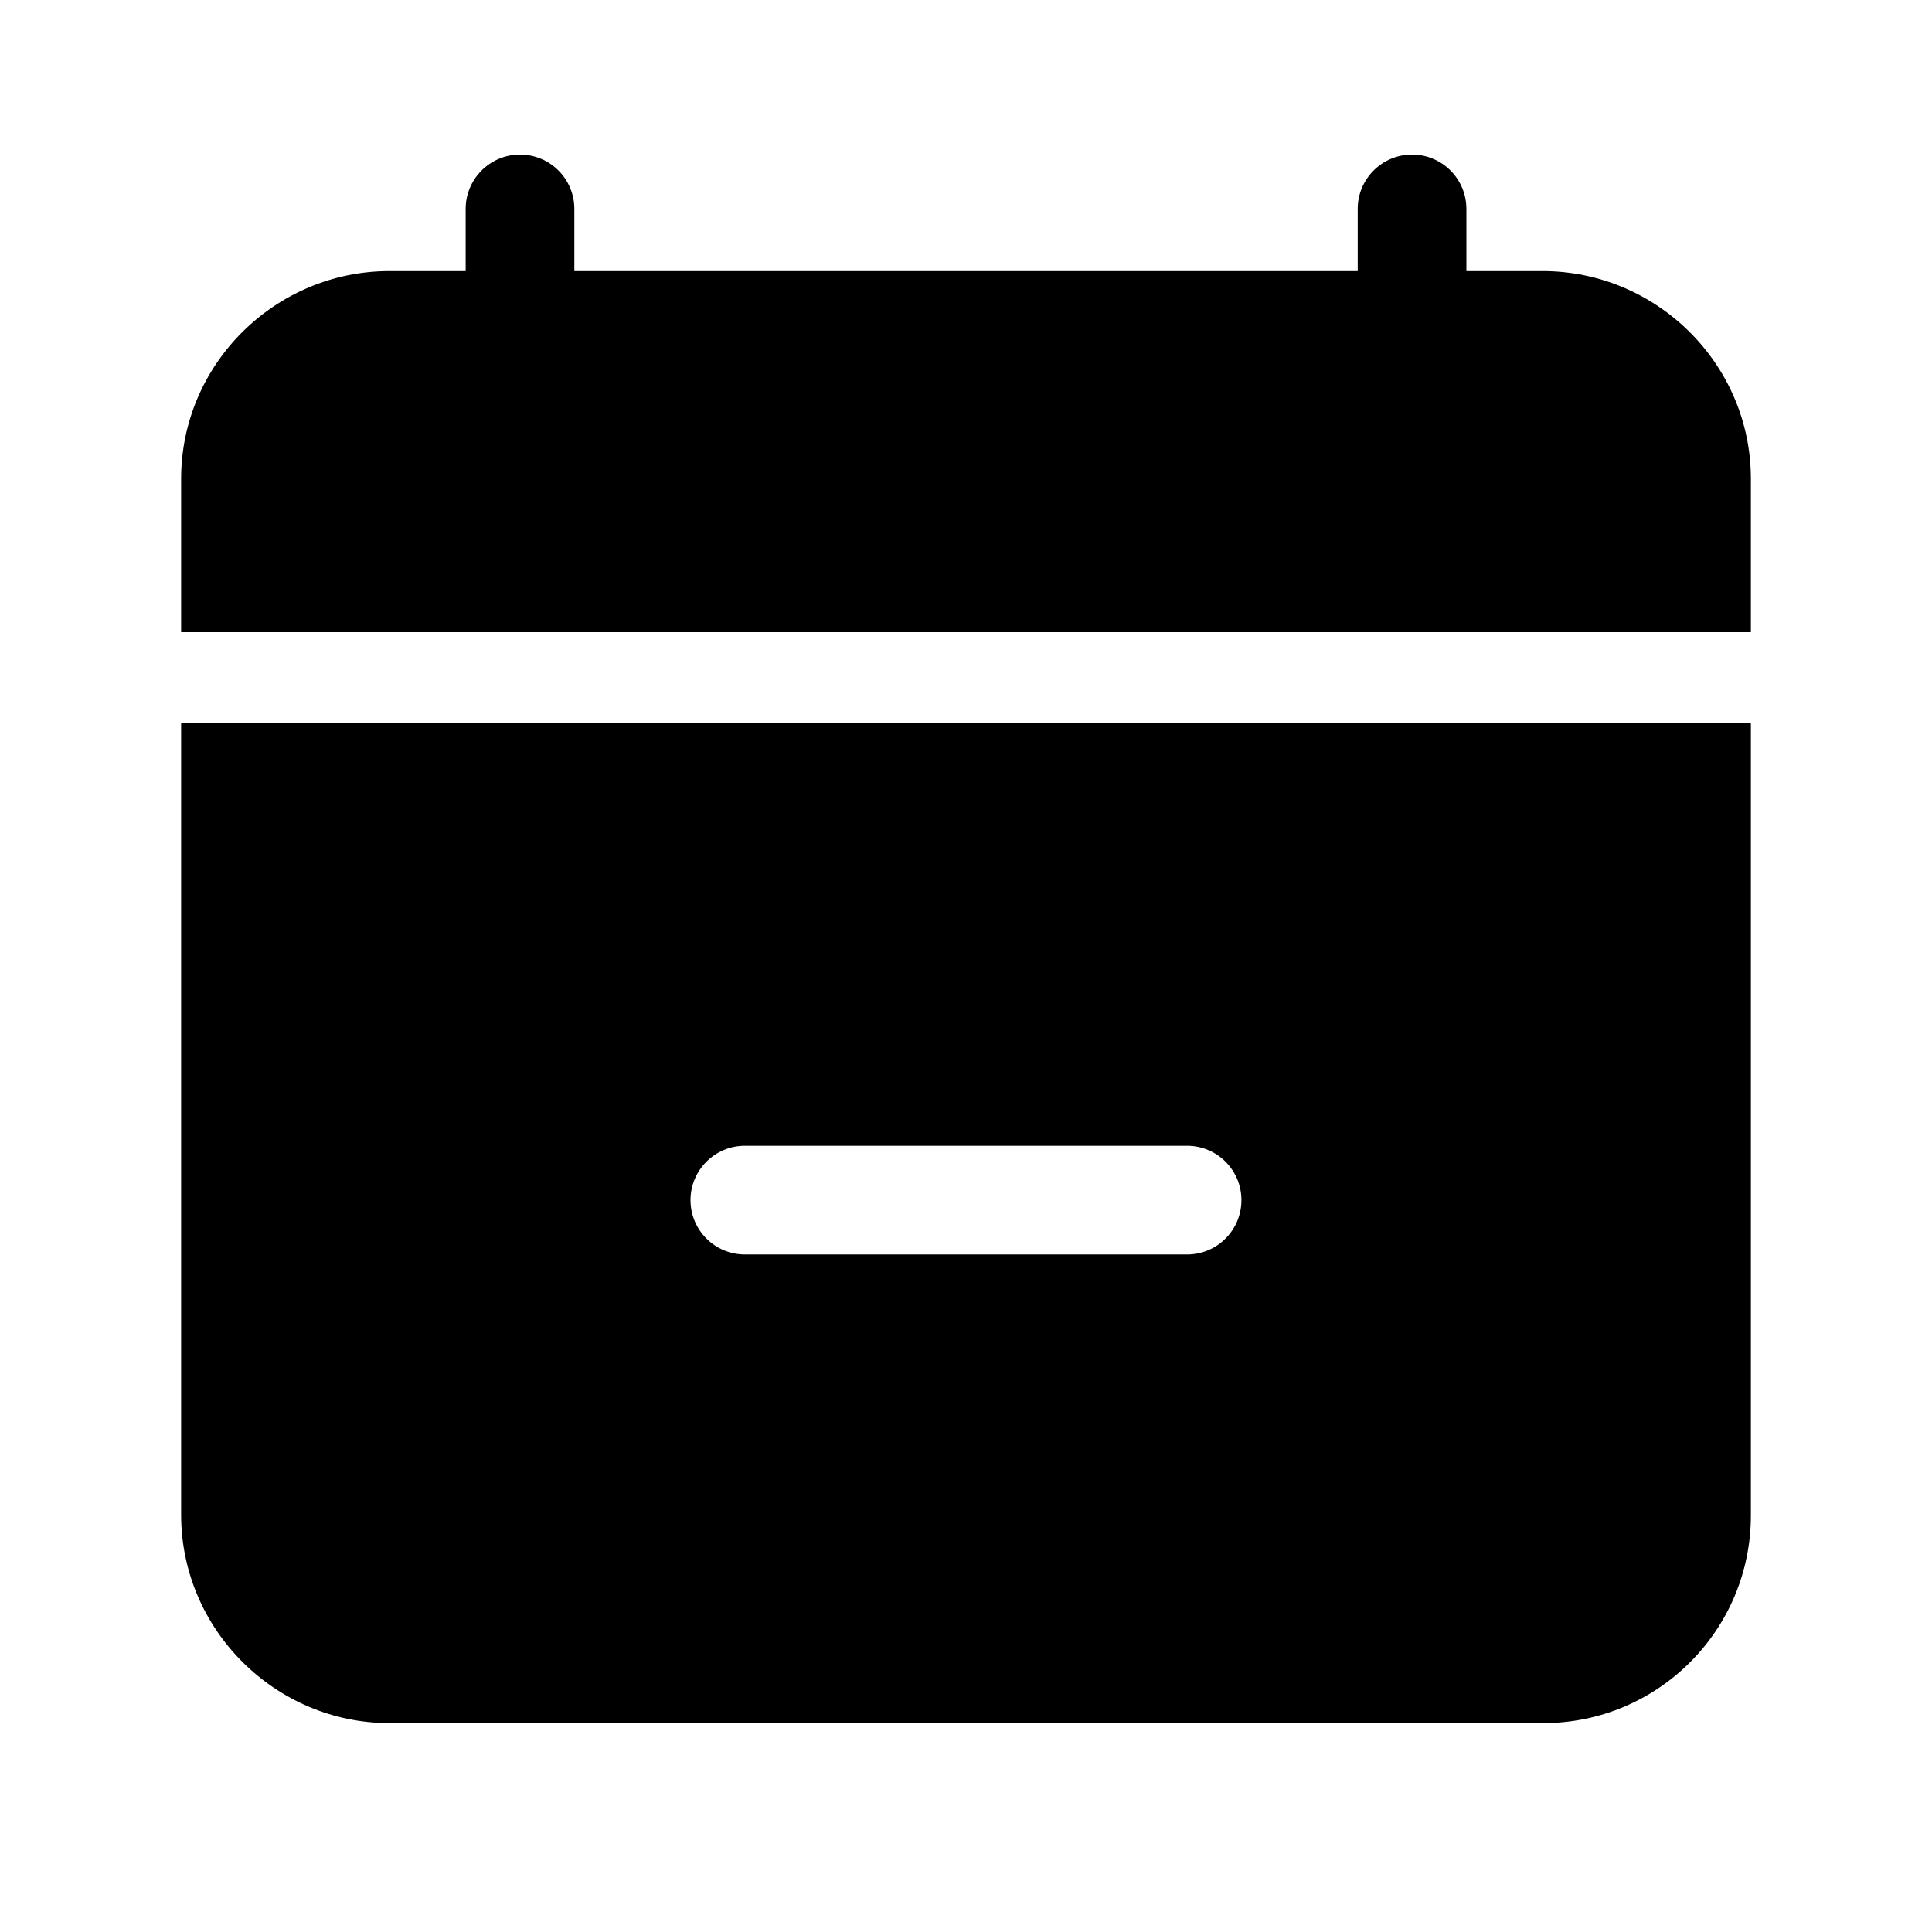
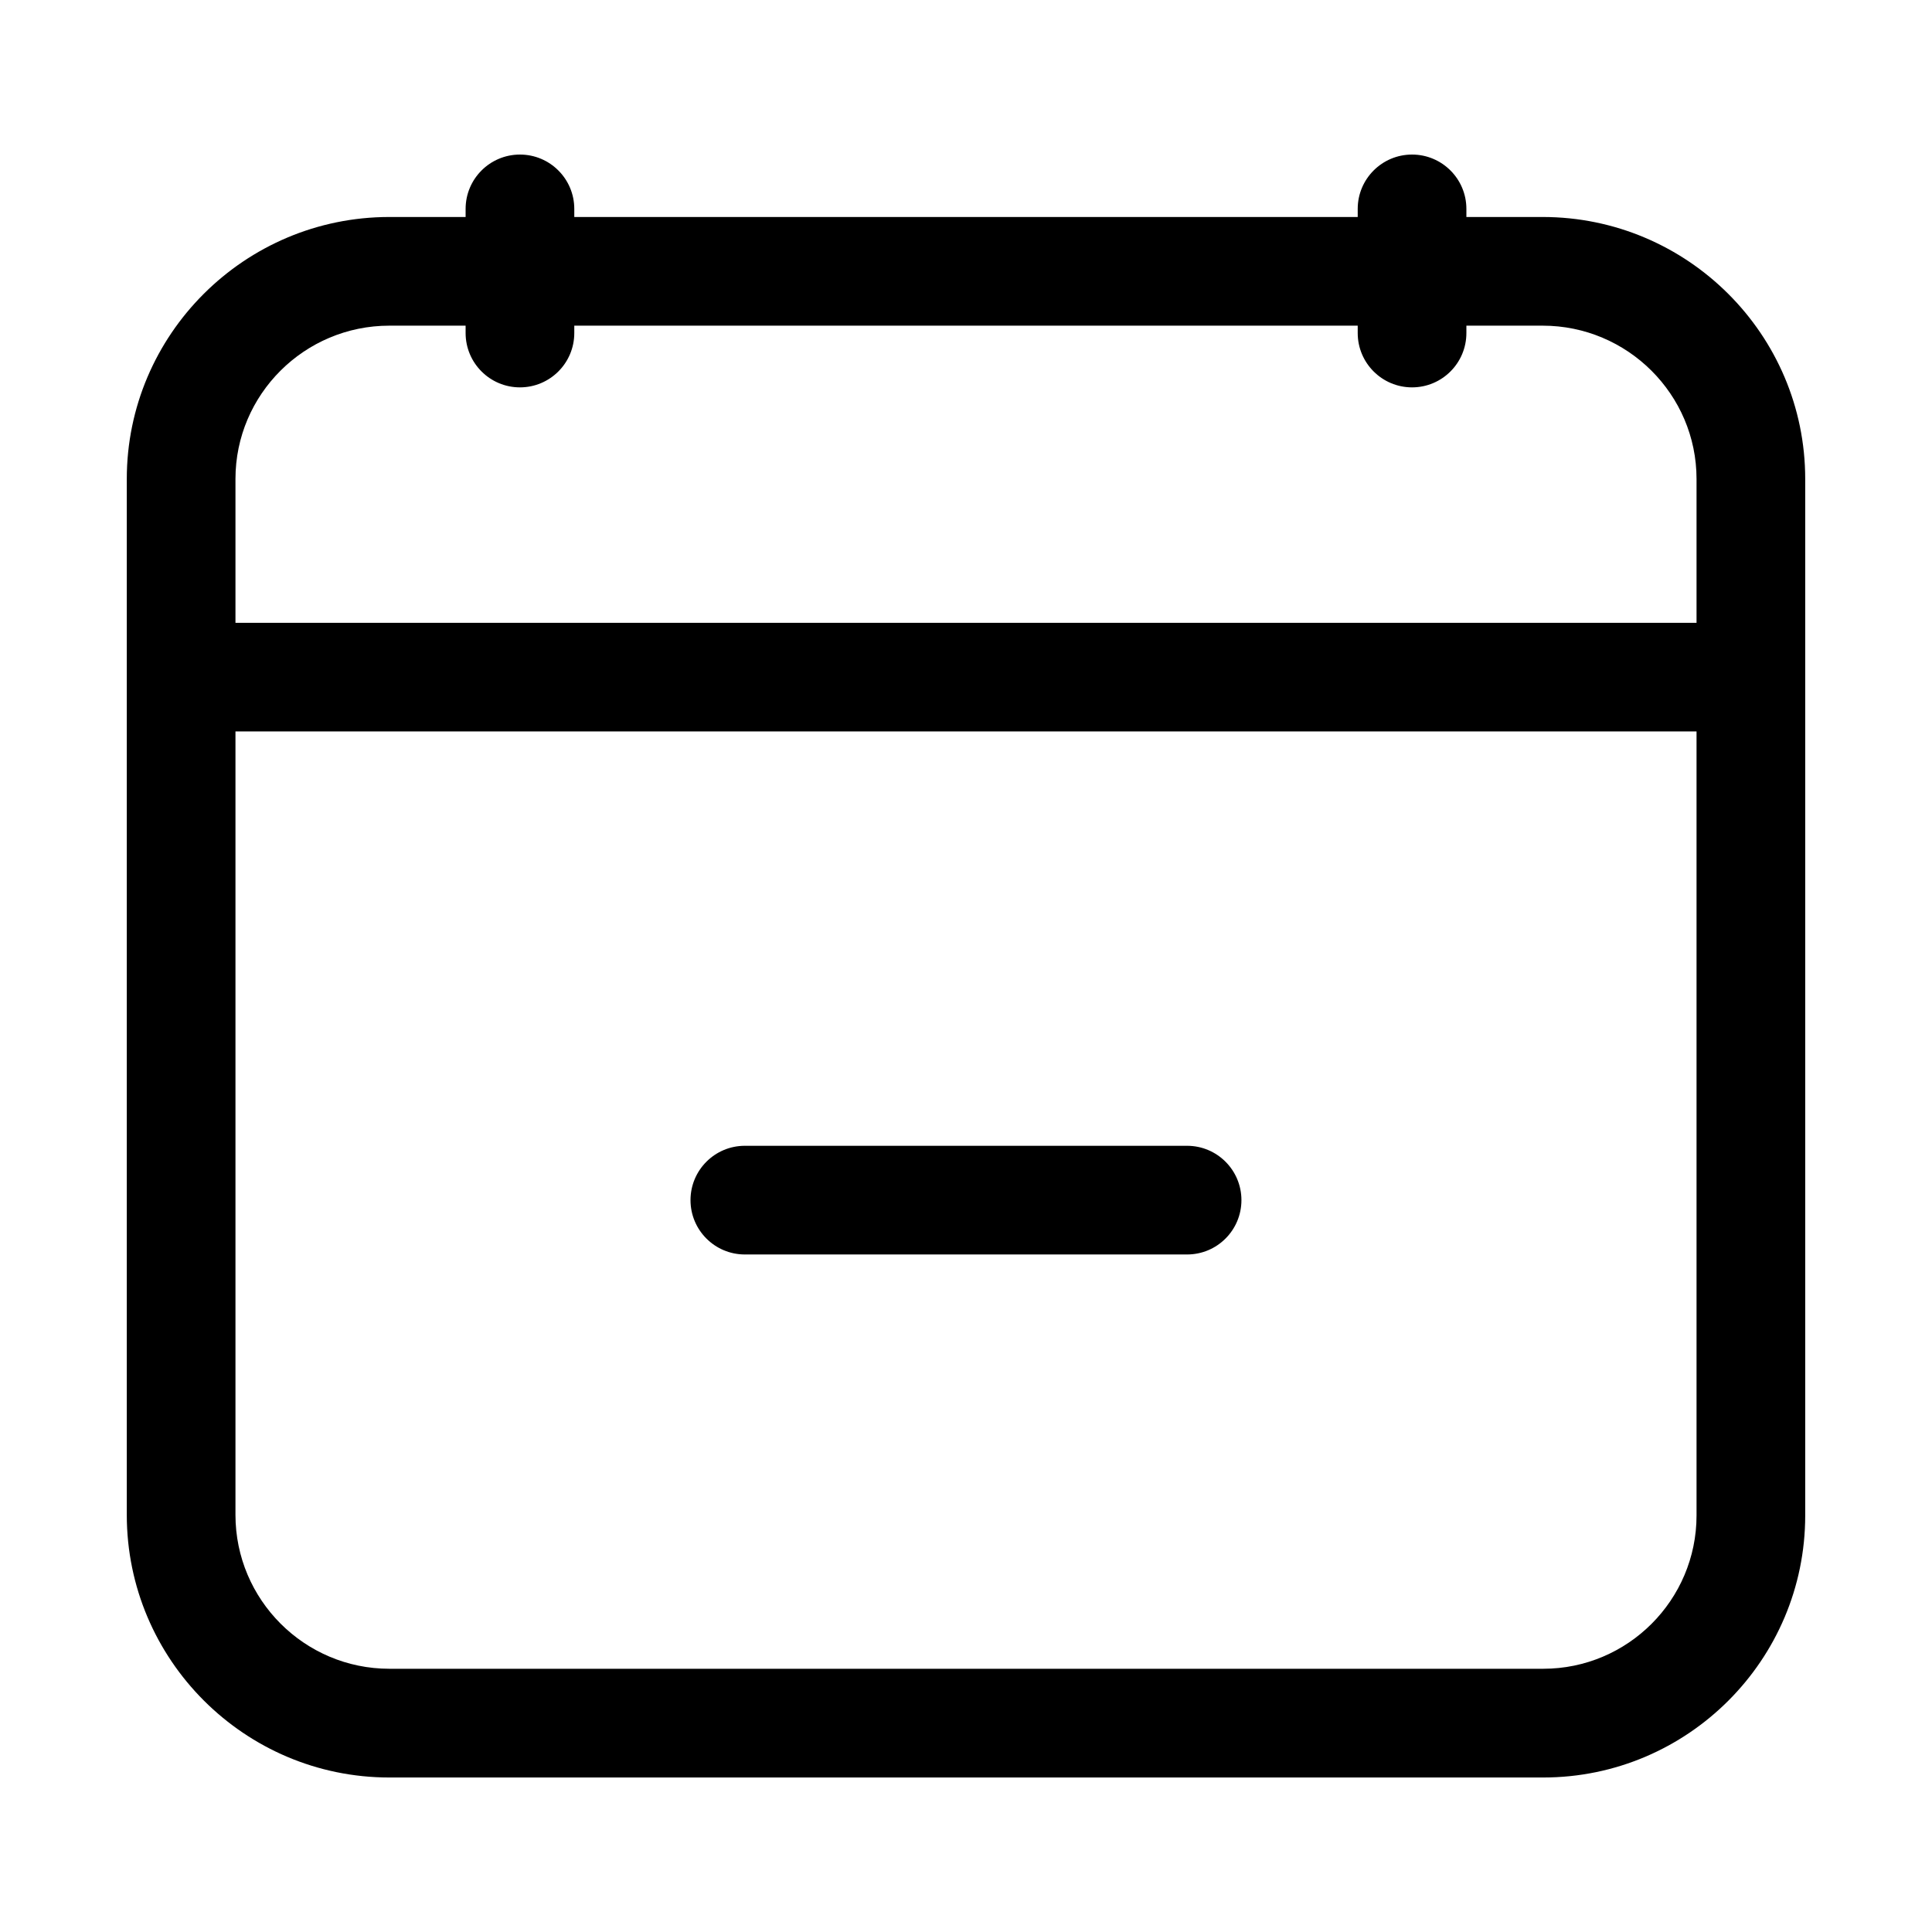
<svg xmlns="http://www.w3.org/2000/svg" width="32" height="32" viewBox="0 0 32 32" fill="none">
-   <path d="M3 11.97V25.09C3 26.99 4.56 28.54 6.45 28.54H25.56C27.46 28.54 29 27 29 25.1V11.97H3ZM19.662 20.778H12.337C11.84 20.778 11.437 20.375 11.437 19.878C11.437 19.381 11.84 18.978 12.337 18.978H19.662C20.159 18.978 20.562 19.381 20.562 19.878C20.562 20.375 20.159 20.778 19.662 20.778Z" fill="black" />
-   <path d="M25.55 4.49H24.288V3.46C24.288 2.963 23.885 2.56 23.388 2.56C22.891 2.56 22.488 2.963 22.488 3.46V4.49H9.513V3.46C9.513 2.963 9.11 2.56 8.613 2.56C8.116 2.56 7.713 2.963 7.713 3.46V4.49H6.45C4.56 4.49 3 6.03 3 7.93V10.47H29V7.93C29 6.03 27.44 4.49 25.55 4.49Z" fill="black" />
+   <path d="M25.551 3.594H24.288V3.46C24.288 2.963 23.885 2.56 23.388 2.56C22.891 2.56 22.488 2.963 22.488 3.46V3.594H9.512V3.46C9.512 2.963 9.109 2.56 8.612 2.56C8.115 2.56 7.712 2.963 7.712 3.46V3.594H6.449C4.051 3.594 2.1 5.541 2.1 7.933V25.091C2.1 27.489 4.051 29.441 6.449 29.441H25.56C27.953 29.441 29.9 27.494 29.9 25.101V7.933C29.9 5.541 27.949 3.594 25.551 3.594ZM6.449 5.394H7.712V5.516C7.712 6.013 8.115 6.416 8.612 6.416C9.109 6.416 9.512 6.013 9.512 5.516V5.394H22.488V5.516C22.488 6.013 22.891 6.416 23.388 6.416C23.885 6.416 24.288 6.013 24.288 5.516V5.394H25.551C26.956 5.394 28.1 6.533 28.1 7.934V10.316H3.9V7.933C3.9 6.533 5.043 5.394 6.449 5.394ZM25.561 27.64H6.449C5.043 27.64 3.9 26.496 3.9 25.091V12.115H28.1V25.1C28.1 26.501 26.961 27.64 25.561 27.64Z" fill="black" />
+   <path d="M19.662 18.978H12.337C11.84 18.978 11.437 19.381 11.437 19.878C11.437 20.375 11.84 20.778 12.337 20.778H19.662C20.159 20.778 20.562 20.375 20.562 19.878C20.562 19.381 20.159 18.978 19.662 18.978Z" fill="black" />
</svg>
